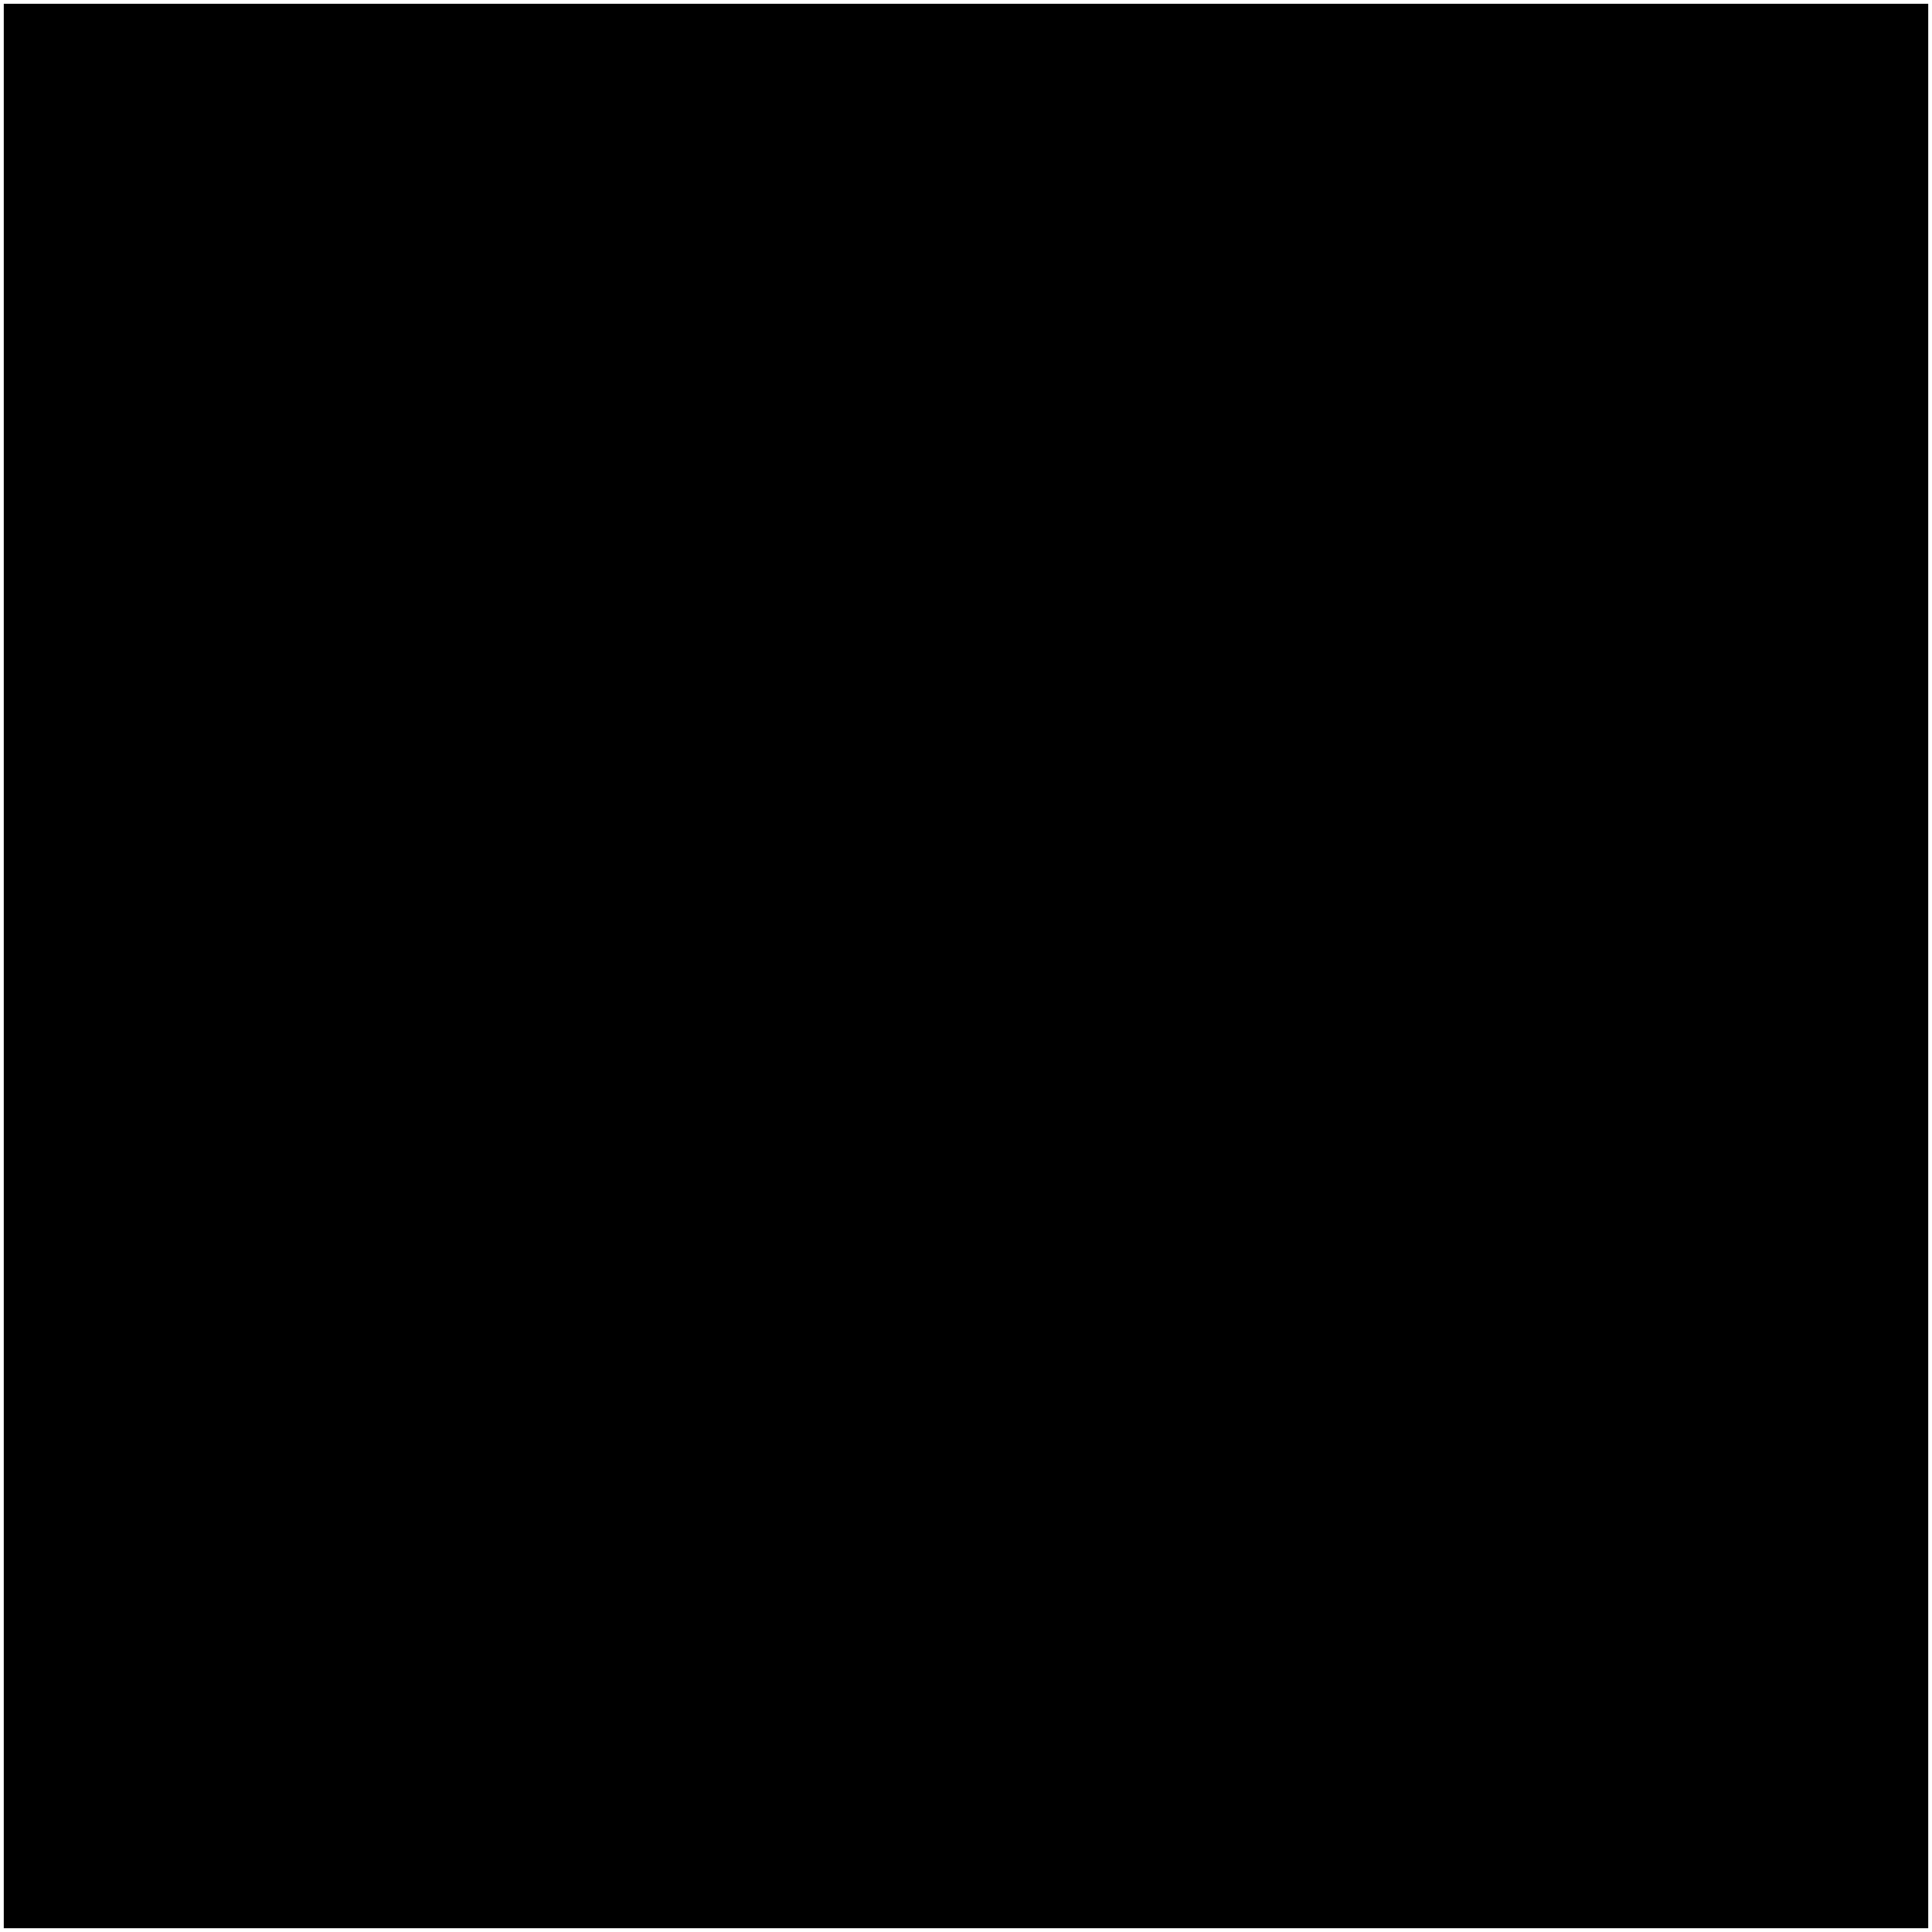
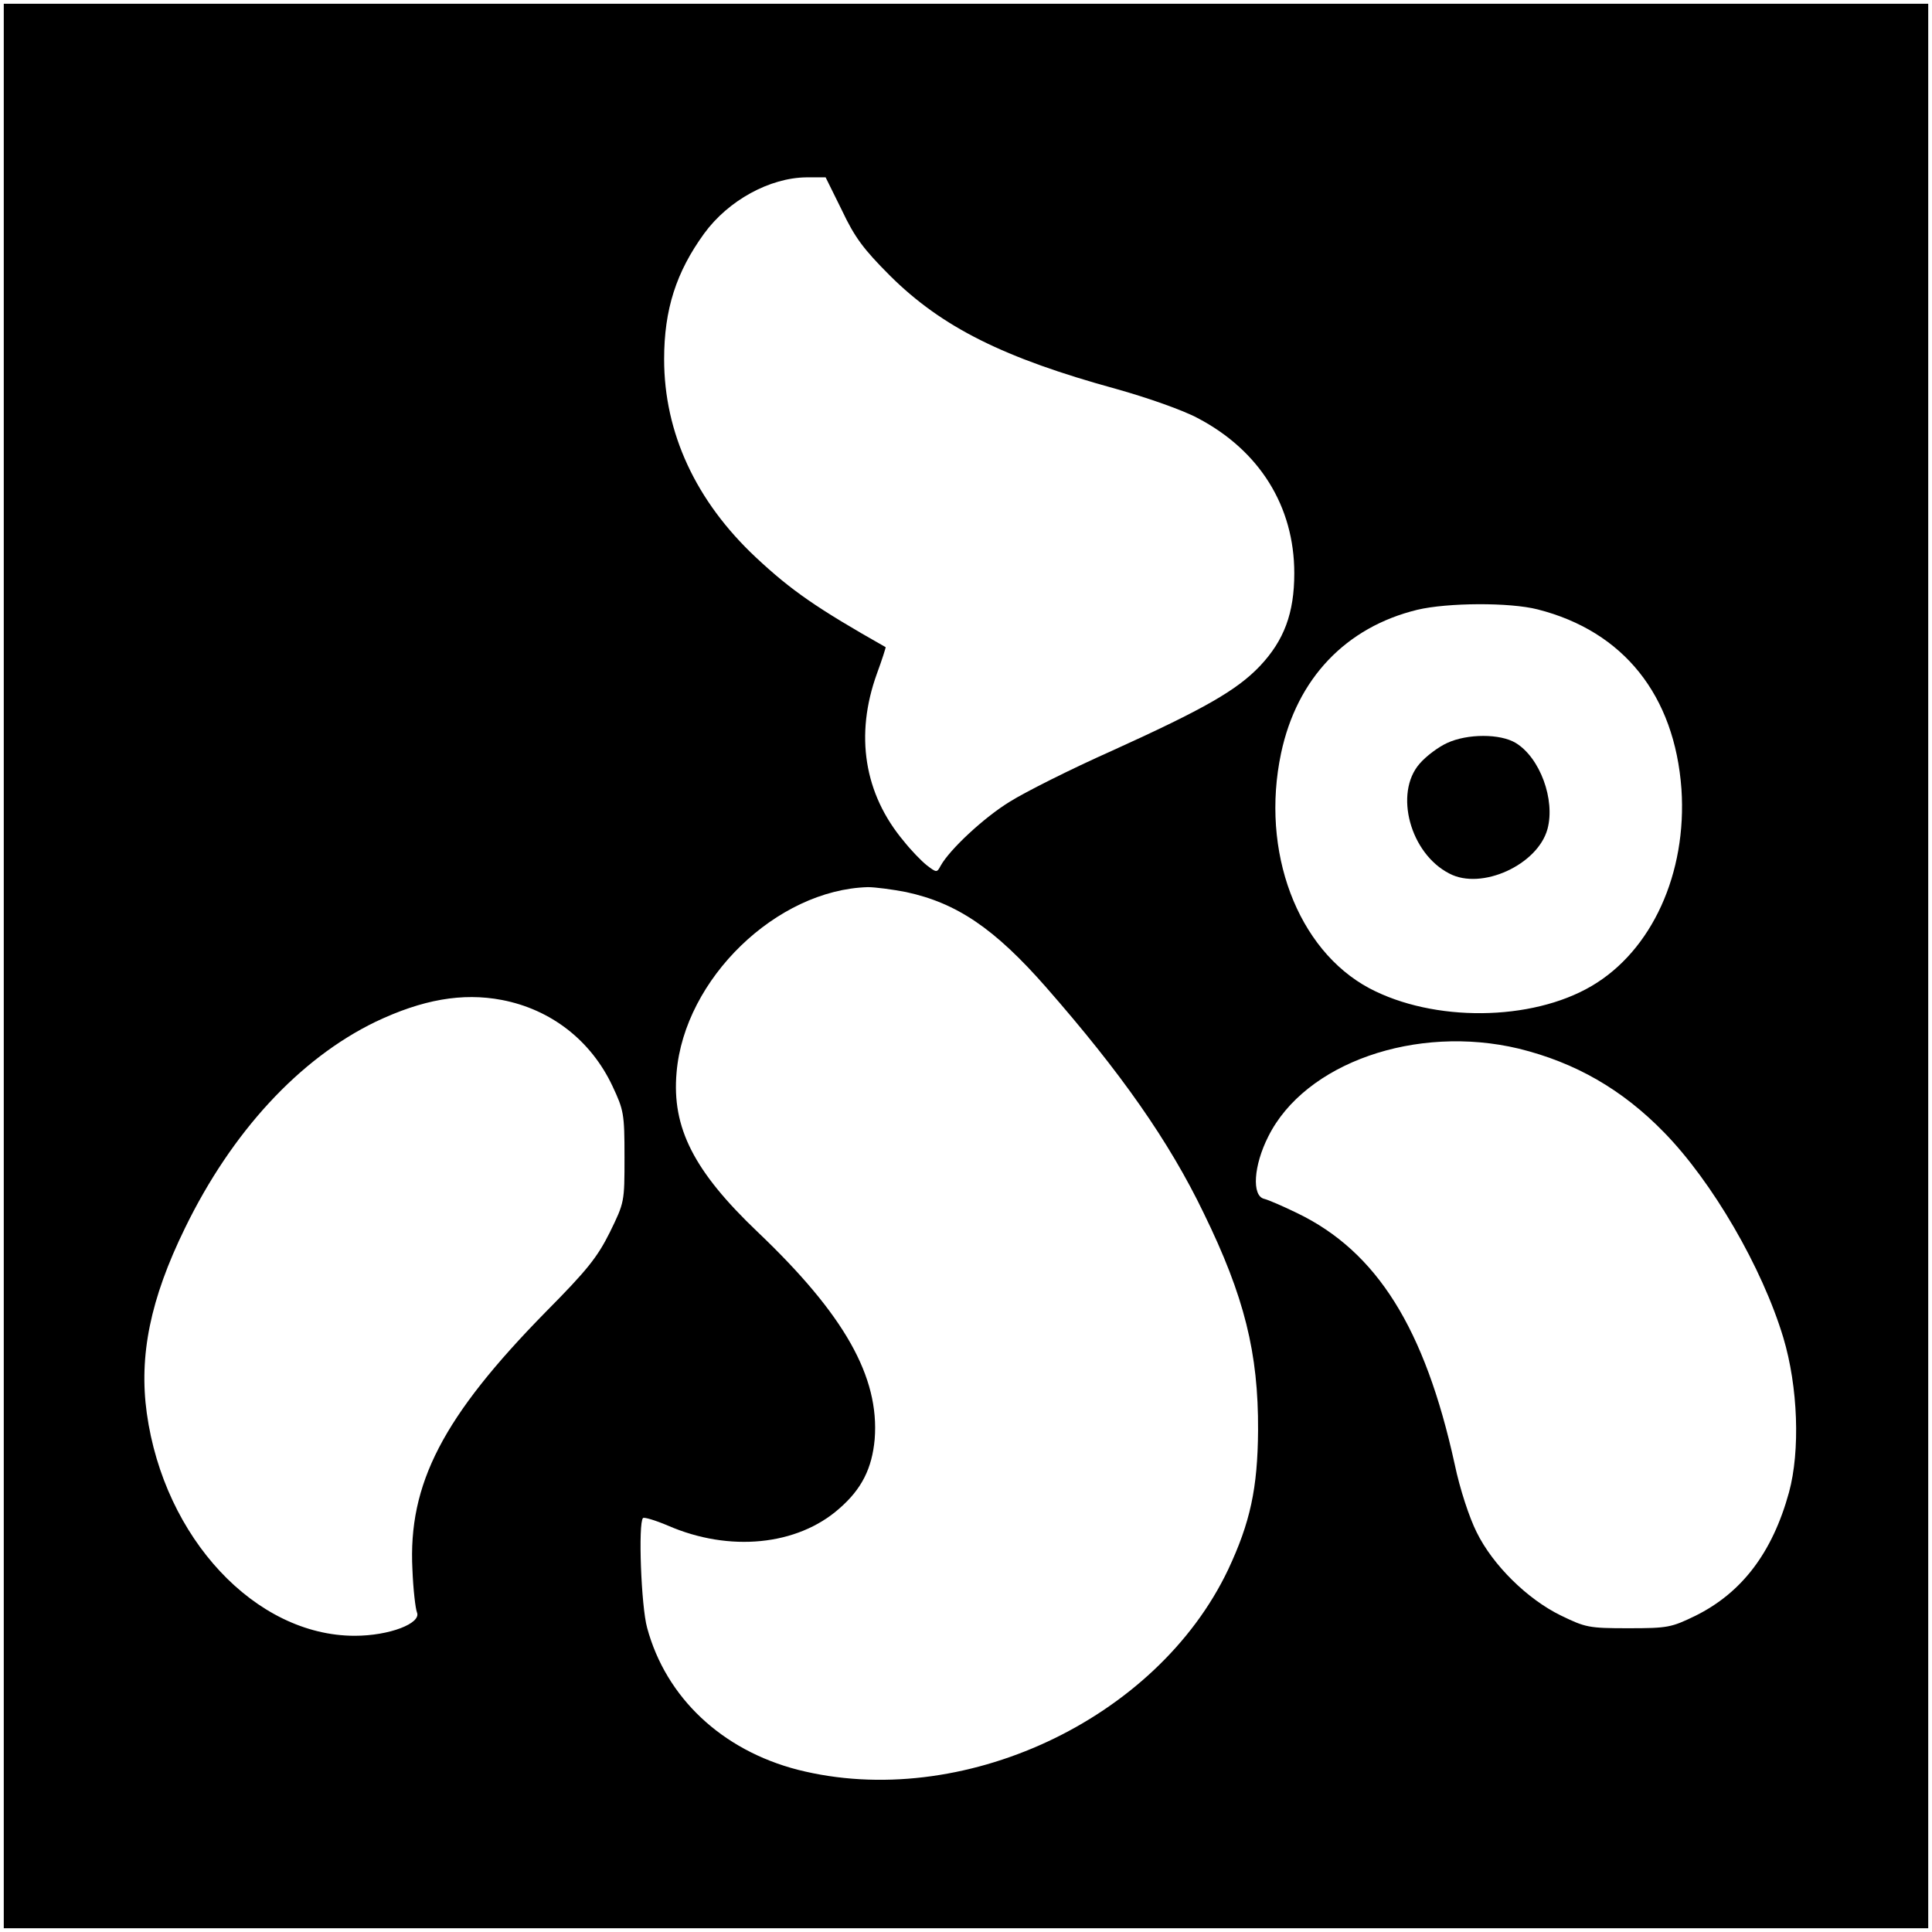
<svg xmlns="http://www.w3.org/2000/svg" version="1.0" width="512pt" height="512pt" viewBox="0 0 512 512" preserveAspectRatio="xMidYMid meet">
  <g transform="translate(0,512) scale(0.1,-0.1)" fill="#000000" stroke="none">
-     <path d="M10 2560 l0 -2550 2550 0 2550 0 0 2550 0 2550 -2550 0 -2550 0 0 -2550z" />
+     <path d="M10 2560 l0 -2550 2550 0 2550 0 0 2550 0 2550 -2550 0 -2550 0 0 -2550z m2221 2003 c34 -72 57 -103 128 -174 137 -136 301 -218 600 -300 82 -23 176 -56 215 -77 164 -86 256 -234 256 -411 0 -106 -27 -178 -91 -246 -61 -64 -146 -113 -393 -225 -108 -48 -229 -109 -269 -134 -69 -42 -160 -127 -184 -170 -10 -19 -11 -19 -37 1 -14 11 -42 40 -61 64 -105 125 -130 281 -71 444 14 38 24 70 23 70 -182 103 -250 150 -344 238 -159 149 -243 330 -243 525 0 132 32 231 106 333 64 88 174 148 271 149 l51 0 43 -87z m1844 -1058 c228 -58 363 -228 381 -476 15 -223 -78 -428 -238 -522 -160 -94 -419 -96 -589 -6 -191 102 -289 363 -234 623 42 198 172 334 361 380 80 19 245 20 319 1z m-1674 -749 c135 -29 235 -97 371 -252 198 -226 326 -408 418 -599 108 -221 145 -371 144 -575 -1 -155 -21 -245 -79 -369 -190 -400 -708 -641 -1141 -531 -201 52 -349 191 -399 376 -16 57 -24 278 -11 291 3 3 33 -6 66 -20 163 -71 343 -53 454 45 60 52 87 107 94 184 13 165 -80 330 -310 549 -169 161 -228 276 -215 423 21 248 265 484 507 491 19 0 65 -6 101 -13z m-1071 -286 c130 -25 236 -107 293 -228 30 -64 32 -73 32 -188 0 -120 0 -120 -39 -200 -33 -66 -60 -100 -169 -210 -273 -278 -366 -456 -354 -684 2 -52 8 -103 12 -113 12 -29 -73 -62 -165 -62 -263 0 -505 259 -551 590 -21 152 9 302 101 490 124 255 303 449 505 547 124 59 230 78 335 58z m2695 -129 c150 -37 274 -108 385 -222 128 -131 260 -358 316 -544 39 -130 45 -300 15 -410 -44 -160 -125 -266 -248 -327 -64 -31 -73 -33 -178 -33 -105 0 -113 2 -179 34 -88 43 -180 133 -223 221 -19 38 -44 113 -58 180 -79 360 -206 563 -417 665 -37 18 -76 35 -88 38 -33 8 -28 88 11 165 97 195 392 298 664 233z" />
+     <path d="M3835 3151 c-22 -10 -55 -34 -73 -55 -68 -78 -25 -238 79 -291 85 -45 234 23 260 118 21 78 -20 189 -84 228 -41 25 -128 25 -182 0z" />
  </g>
</svg>
